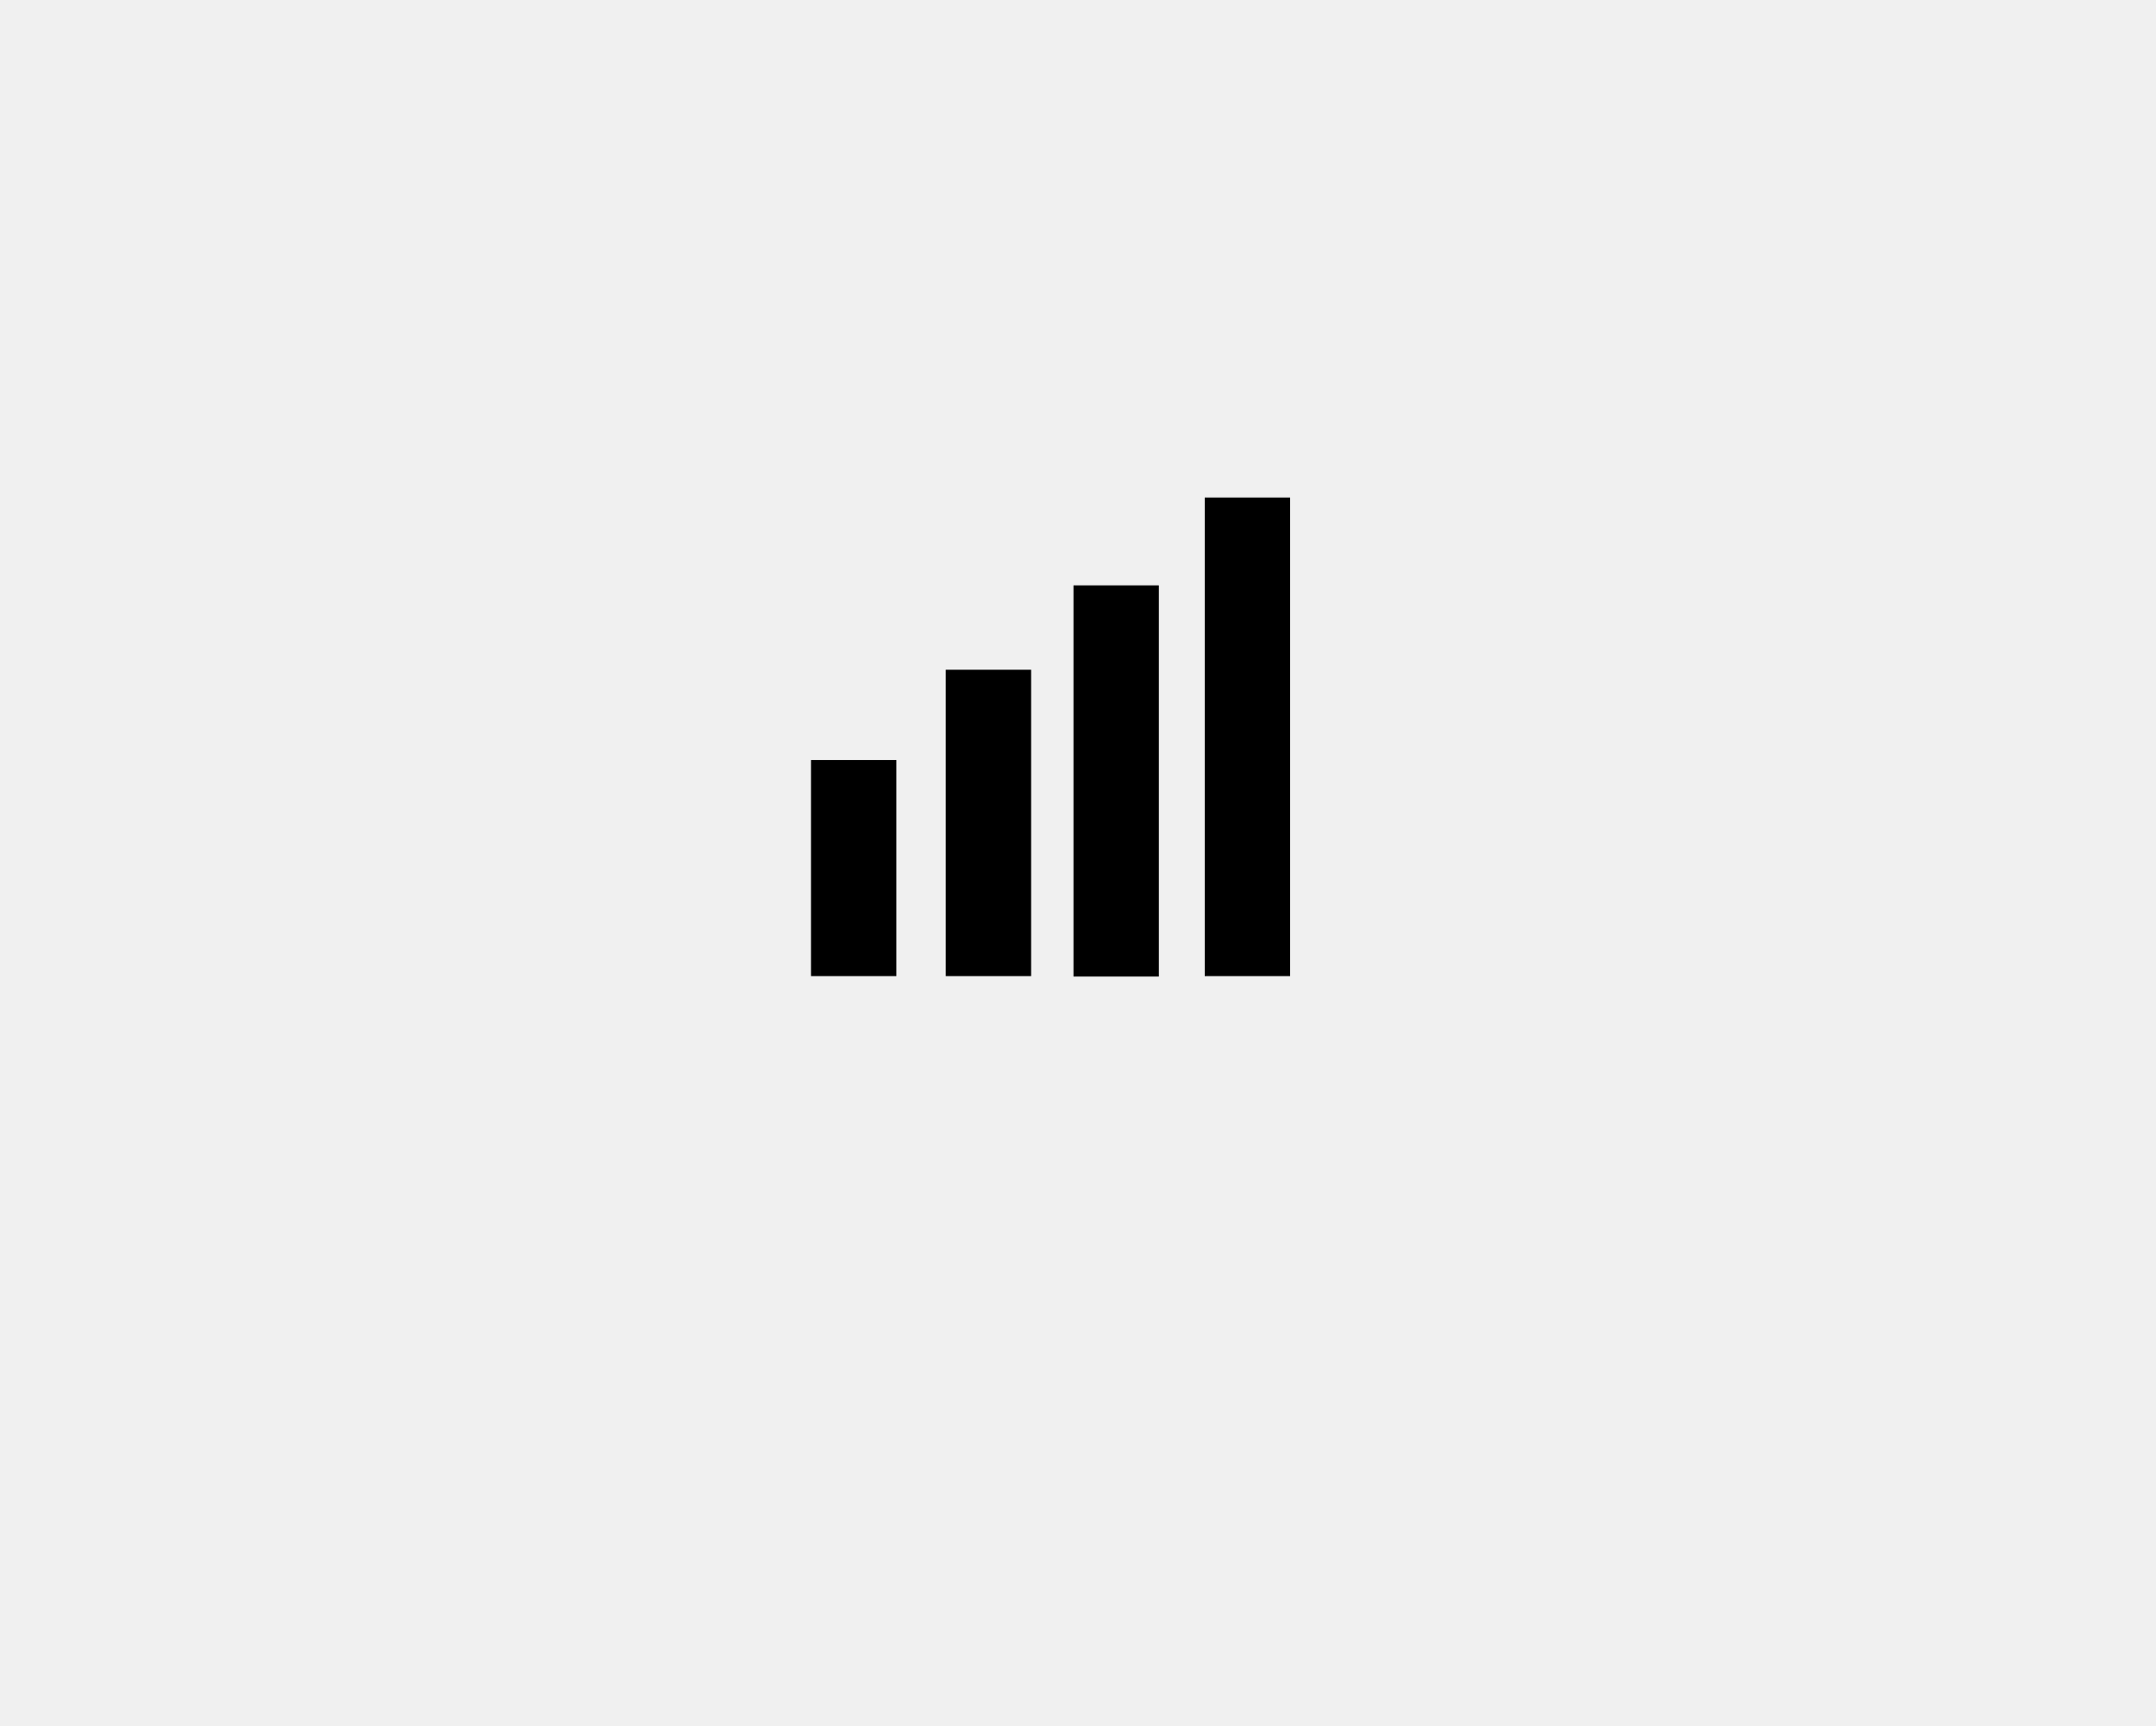
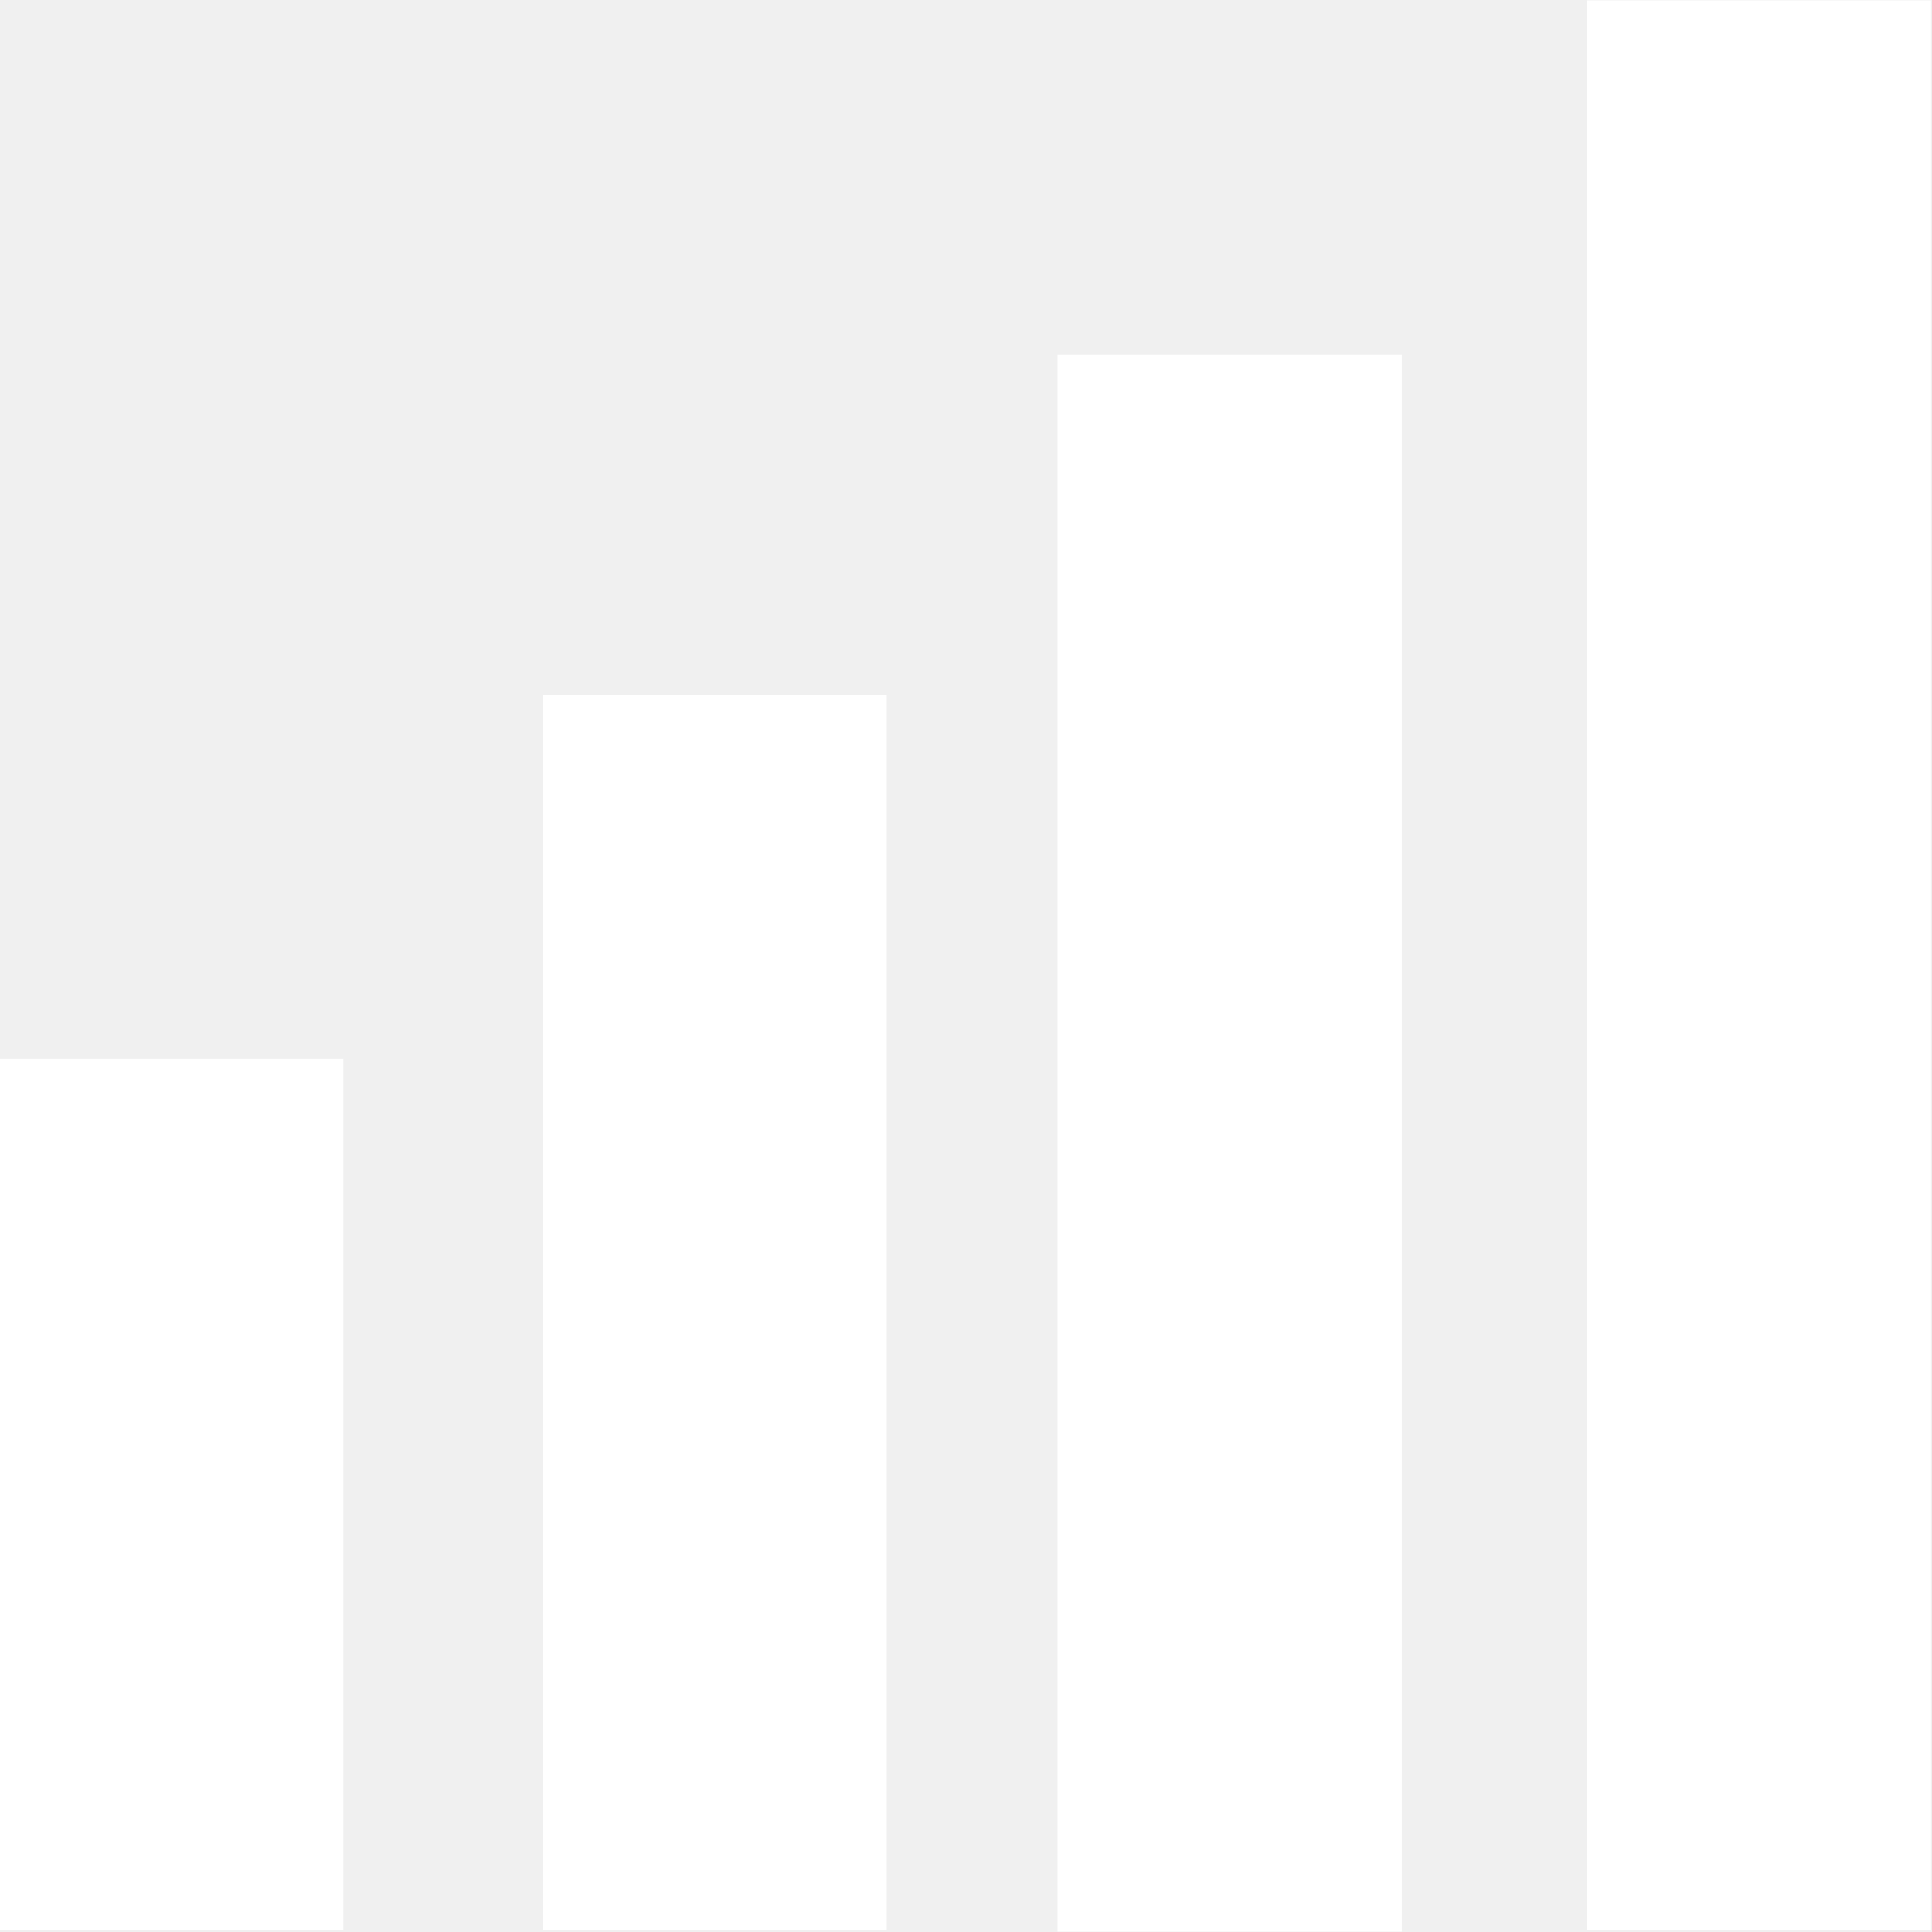
- <svg xmlns="http://www.w3.org/2000/svg" xml:space="preserve" width="114.3mm" height="91.44mm" version="1.1" style="shape-rendering:geometricPrecision; text-rendering:geometricPrecision; image-rendering:optimizeQuality; fill-rule:evenodd; clip-rule:evenodd" viewBox="0 0 11430 9144">
+ <svg xmlns="http://www.w3.org/2000/svg" xml:space="preserve" width="500px" height="500px" version="1.1" style="shape-rendering:geometricPrecision; text-rendering:geometricPrecision; image-rendering:optimizeQuality; fill-rule:evenodd; clip-rule:evenodd" viewBox="0 0 500 500">
  <defs>
    <style type="text/css">
   
-     .fil0 {fill:black}
+     .fil0 {fill:white}
   
  </style>
  </defs>
  <g id="Camada_x0020_1">
    <g id="_2133413510384">
-       <rect class="fil0" x="6386.87" y="2637.06" width="452.6" height="2536.77" />
-       <rect class="fil0" x="5691.07" y="3102.68" width="452.6" height="2073.42" />
-       <rect class="fil0" x="5013.91" y="3549.98" width="452.6" height="1623.86" />
-       <rect class="fil0" x="4299.47" y="4028.34" width="452.6" height="1145.49" />
+       <rect class="fil0" x="410.67" y="0.09" width="89.09" height="499.37" />
+       <rect class="fil0" x="273.7" y="91.75" width="89.09" height="408.15" />
+       <rect class="fil0" x="140.4" y="179.8" width="89.09" height="319.66" />
+       <rect class="fil0" x="-0.24" y="273.97" width="89.09" height="225.49" />
    </g>
  </g>
</svg>
